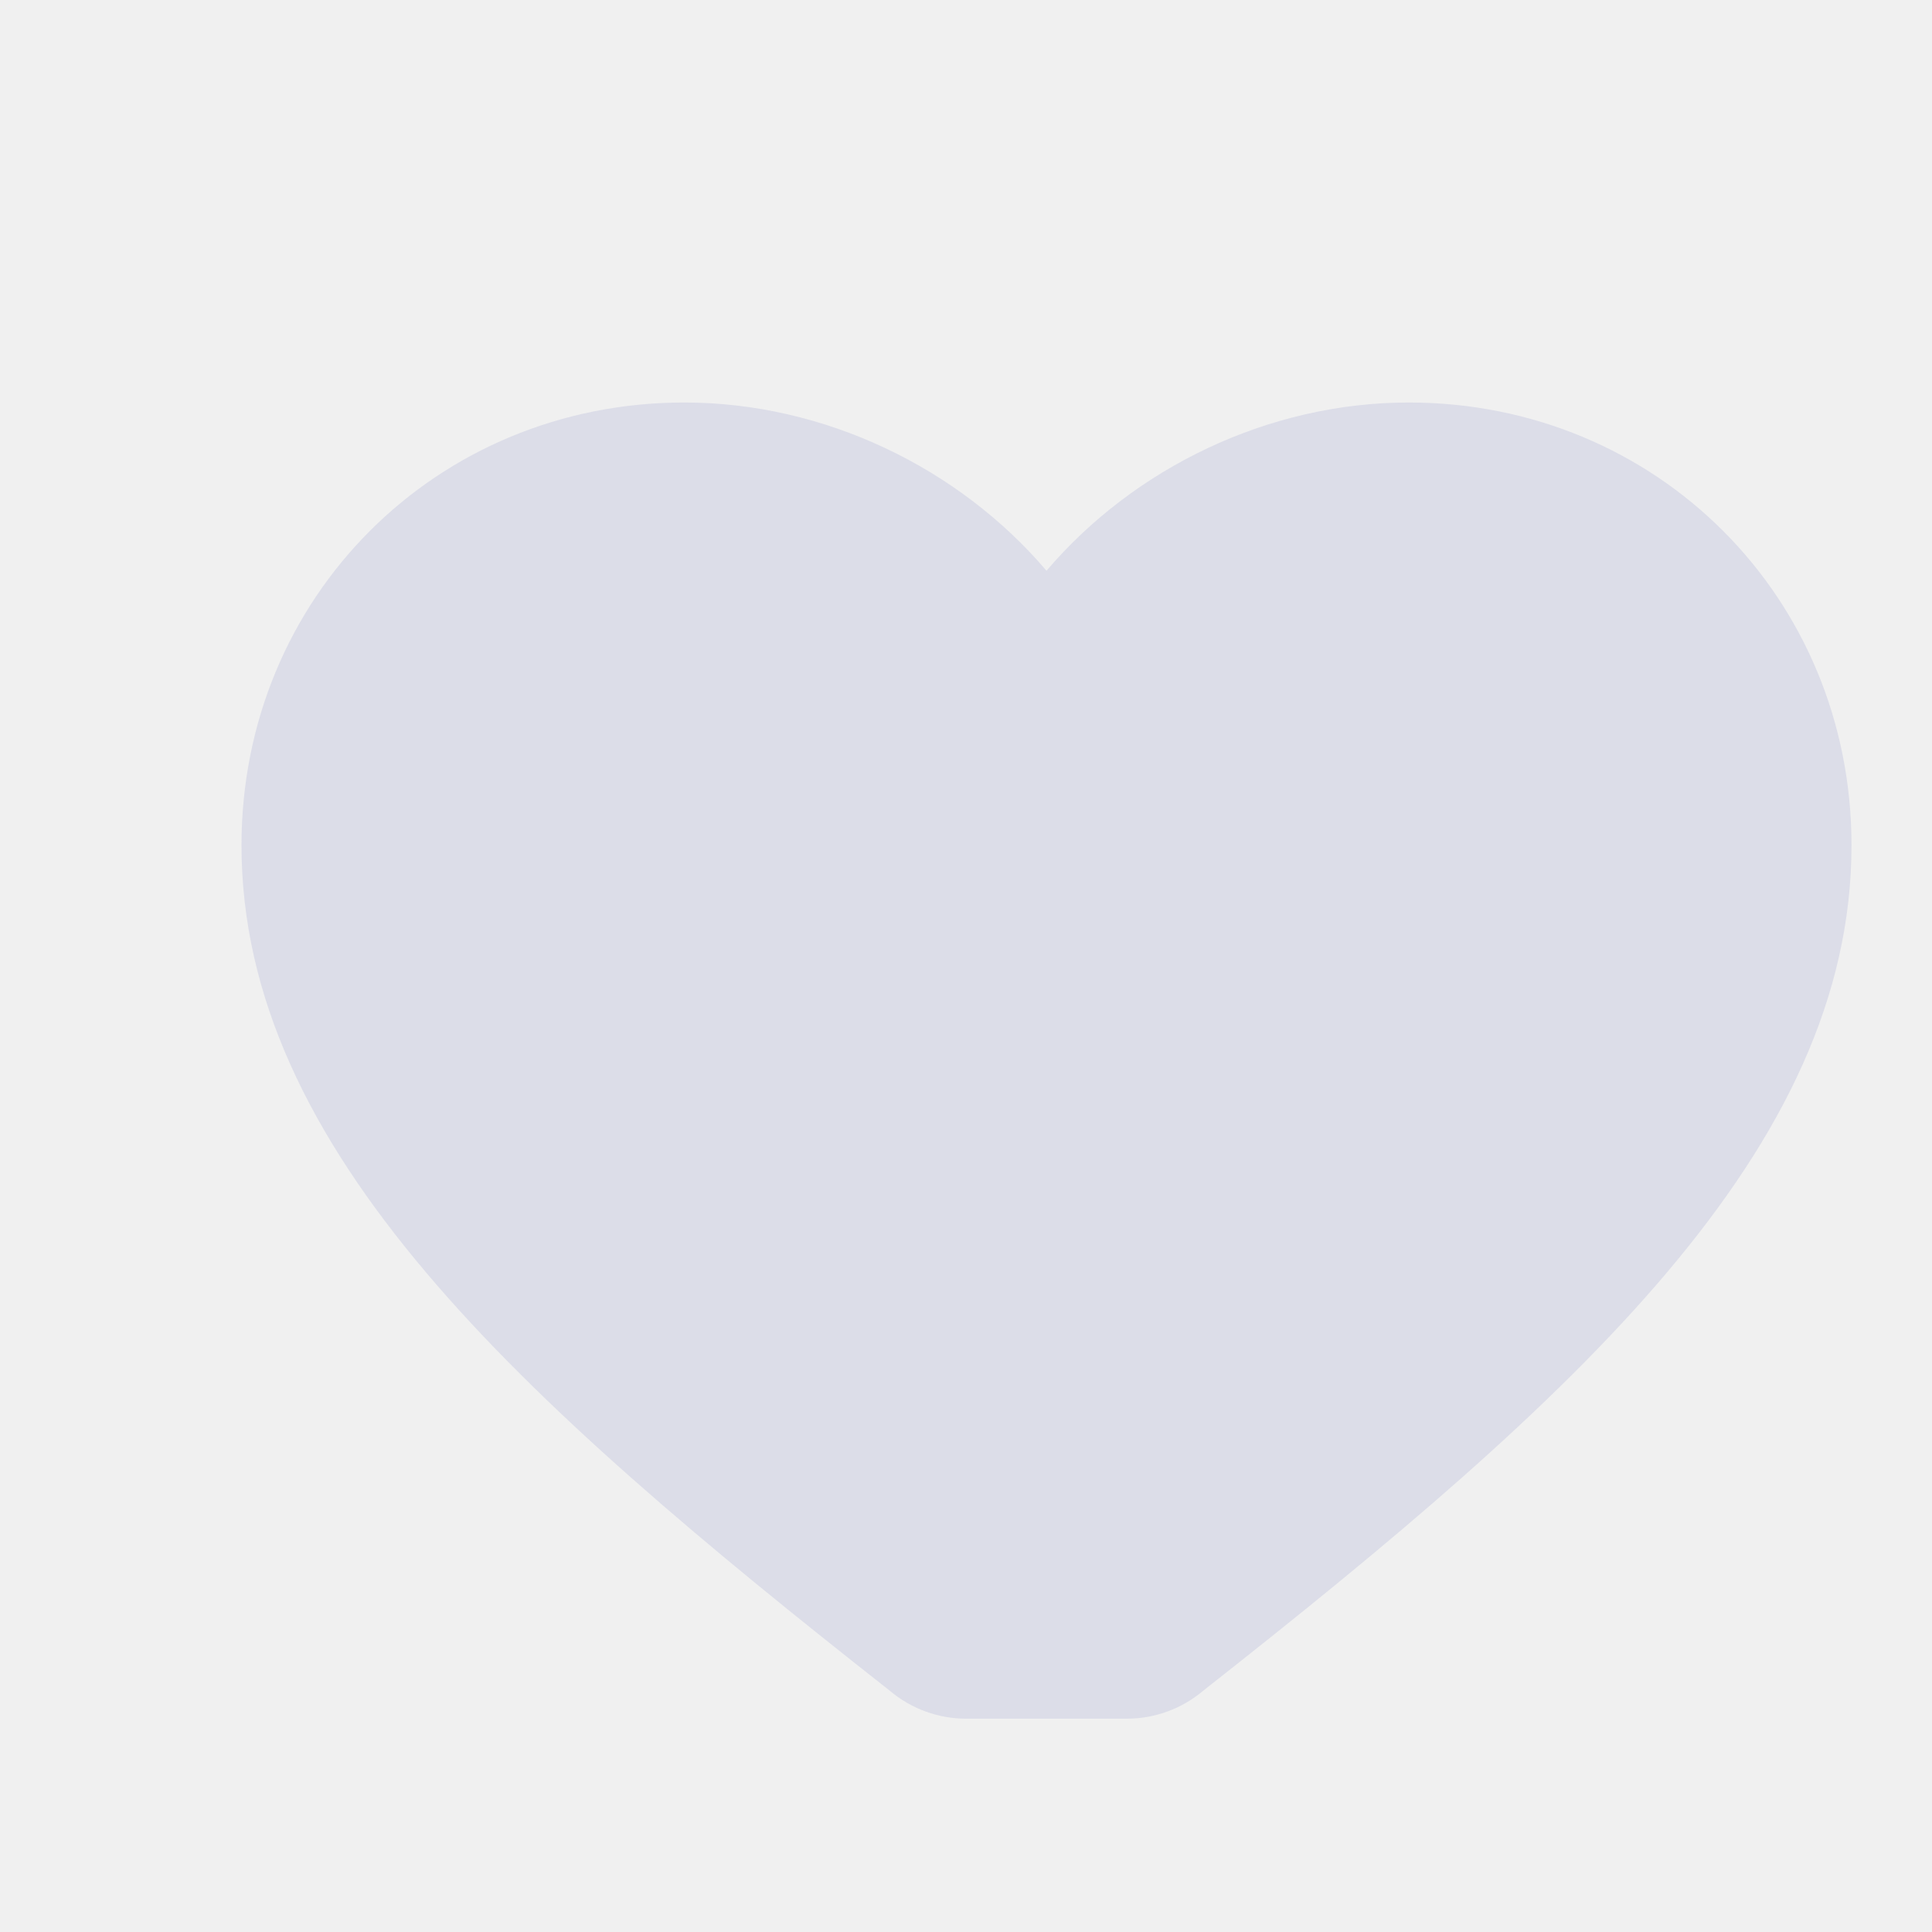
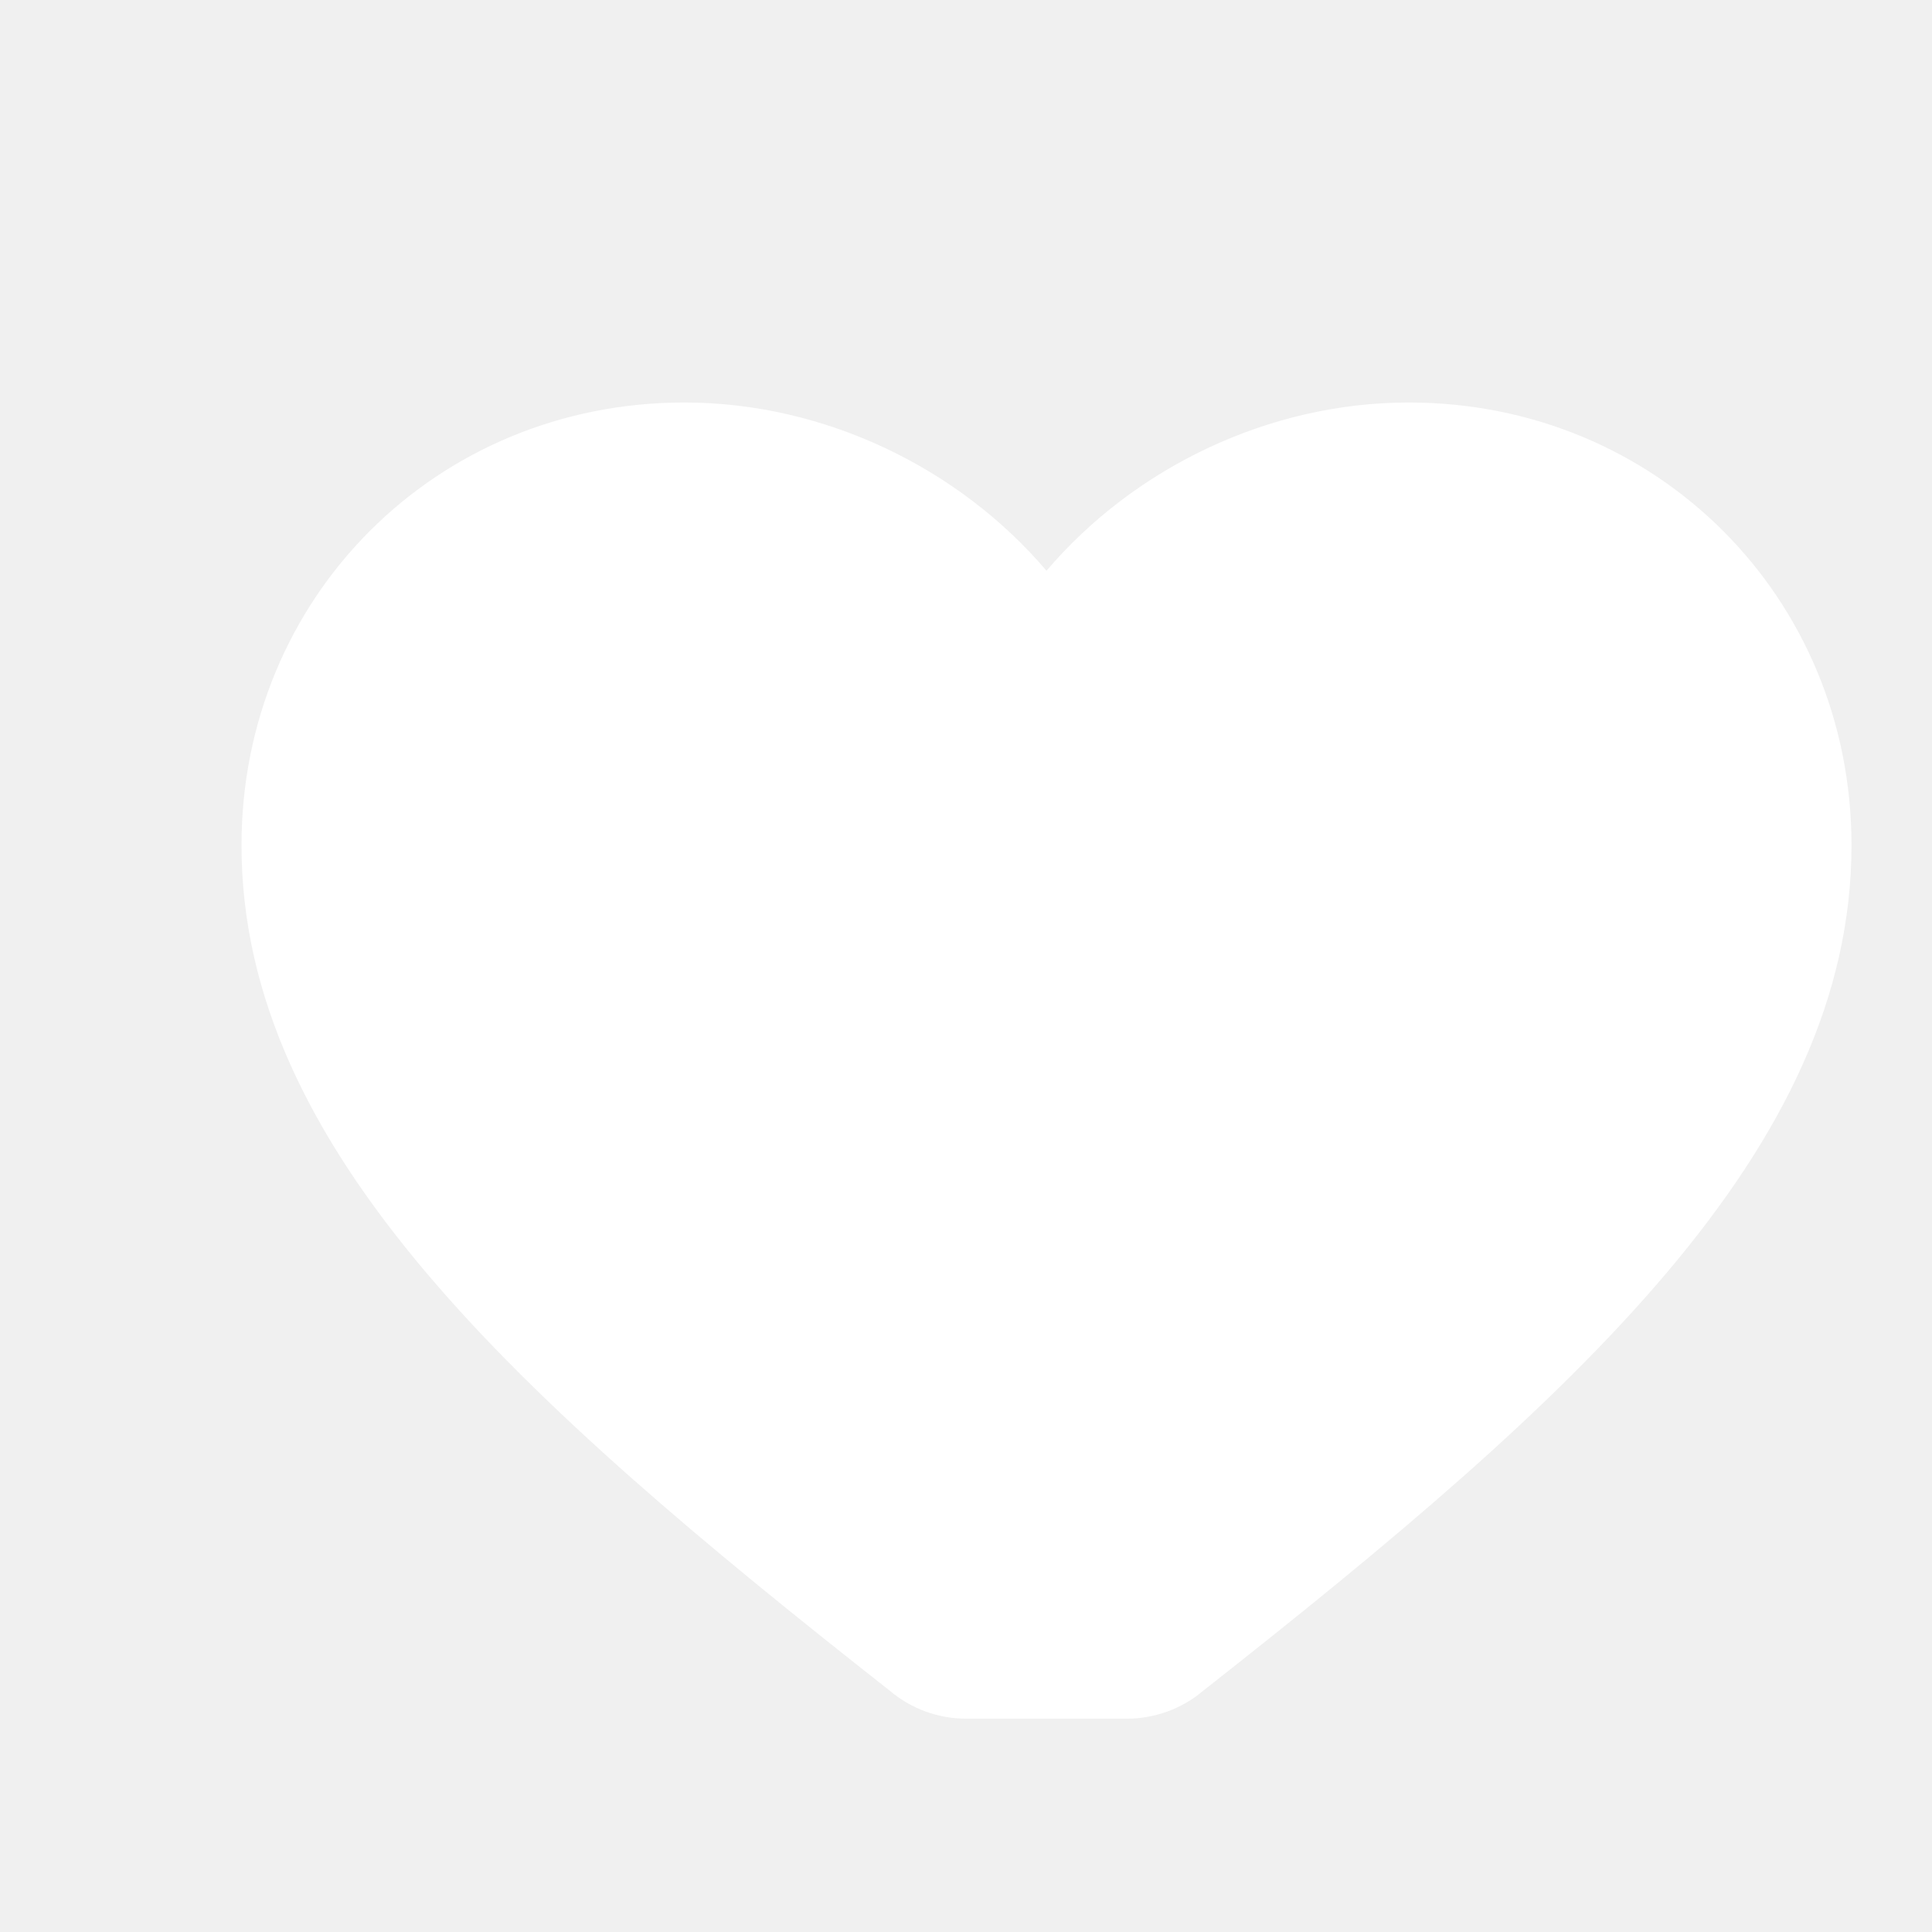
<svg xmlns="http://www.w3.org/2000/svg" preserveAspectRatio="none" overflow="visible" style="display: block;" width="24" height="24" viewBox="0 0 24 24" fill="none">
  <g id="Image">
-     <path id="Vector" d="M12 21.35C11.66 21.35 11.32 21.23 11.05 21C6.42 17.36 3 14.28 3 10.5C3 7.42 5.42 5 8.5 5C10.24 5 11.91 5.81 13 7.09C14.09 5.81 15.76 5 17.5 5C20.58 5 23 7.42 23 10.5C23 14.28 19.58 17.36 14.95 21C14.68 21.23 14.34 21.35 14 21.35H12Z" fill="#DCDDE8" />
+     <path id="Vector" d="M12 21.35C11.66 21.35 11.32 21.23 11.05 21C6.42 17.36 3 14.28 3 10.5C3 7.42 5.42 5 8.5 5C10.24 5 11.91 5.81 13 7.09C14.09 5.81 15.76 5 17.5 5C20.58 5 23 7.42 23 10.5C23 14.28 19.58 17.36 14.95 21C14.68 21.23 14.34 21.35 14 21.35H12Z" fill="white" />
  </g>
</svg>
